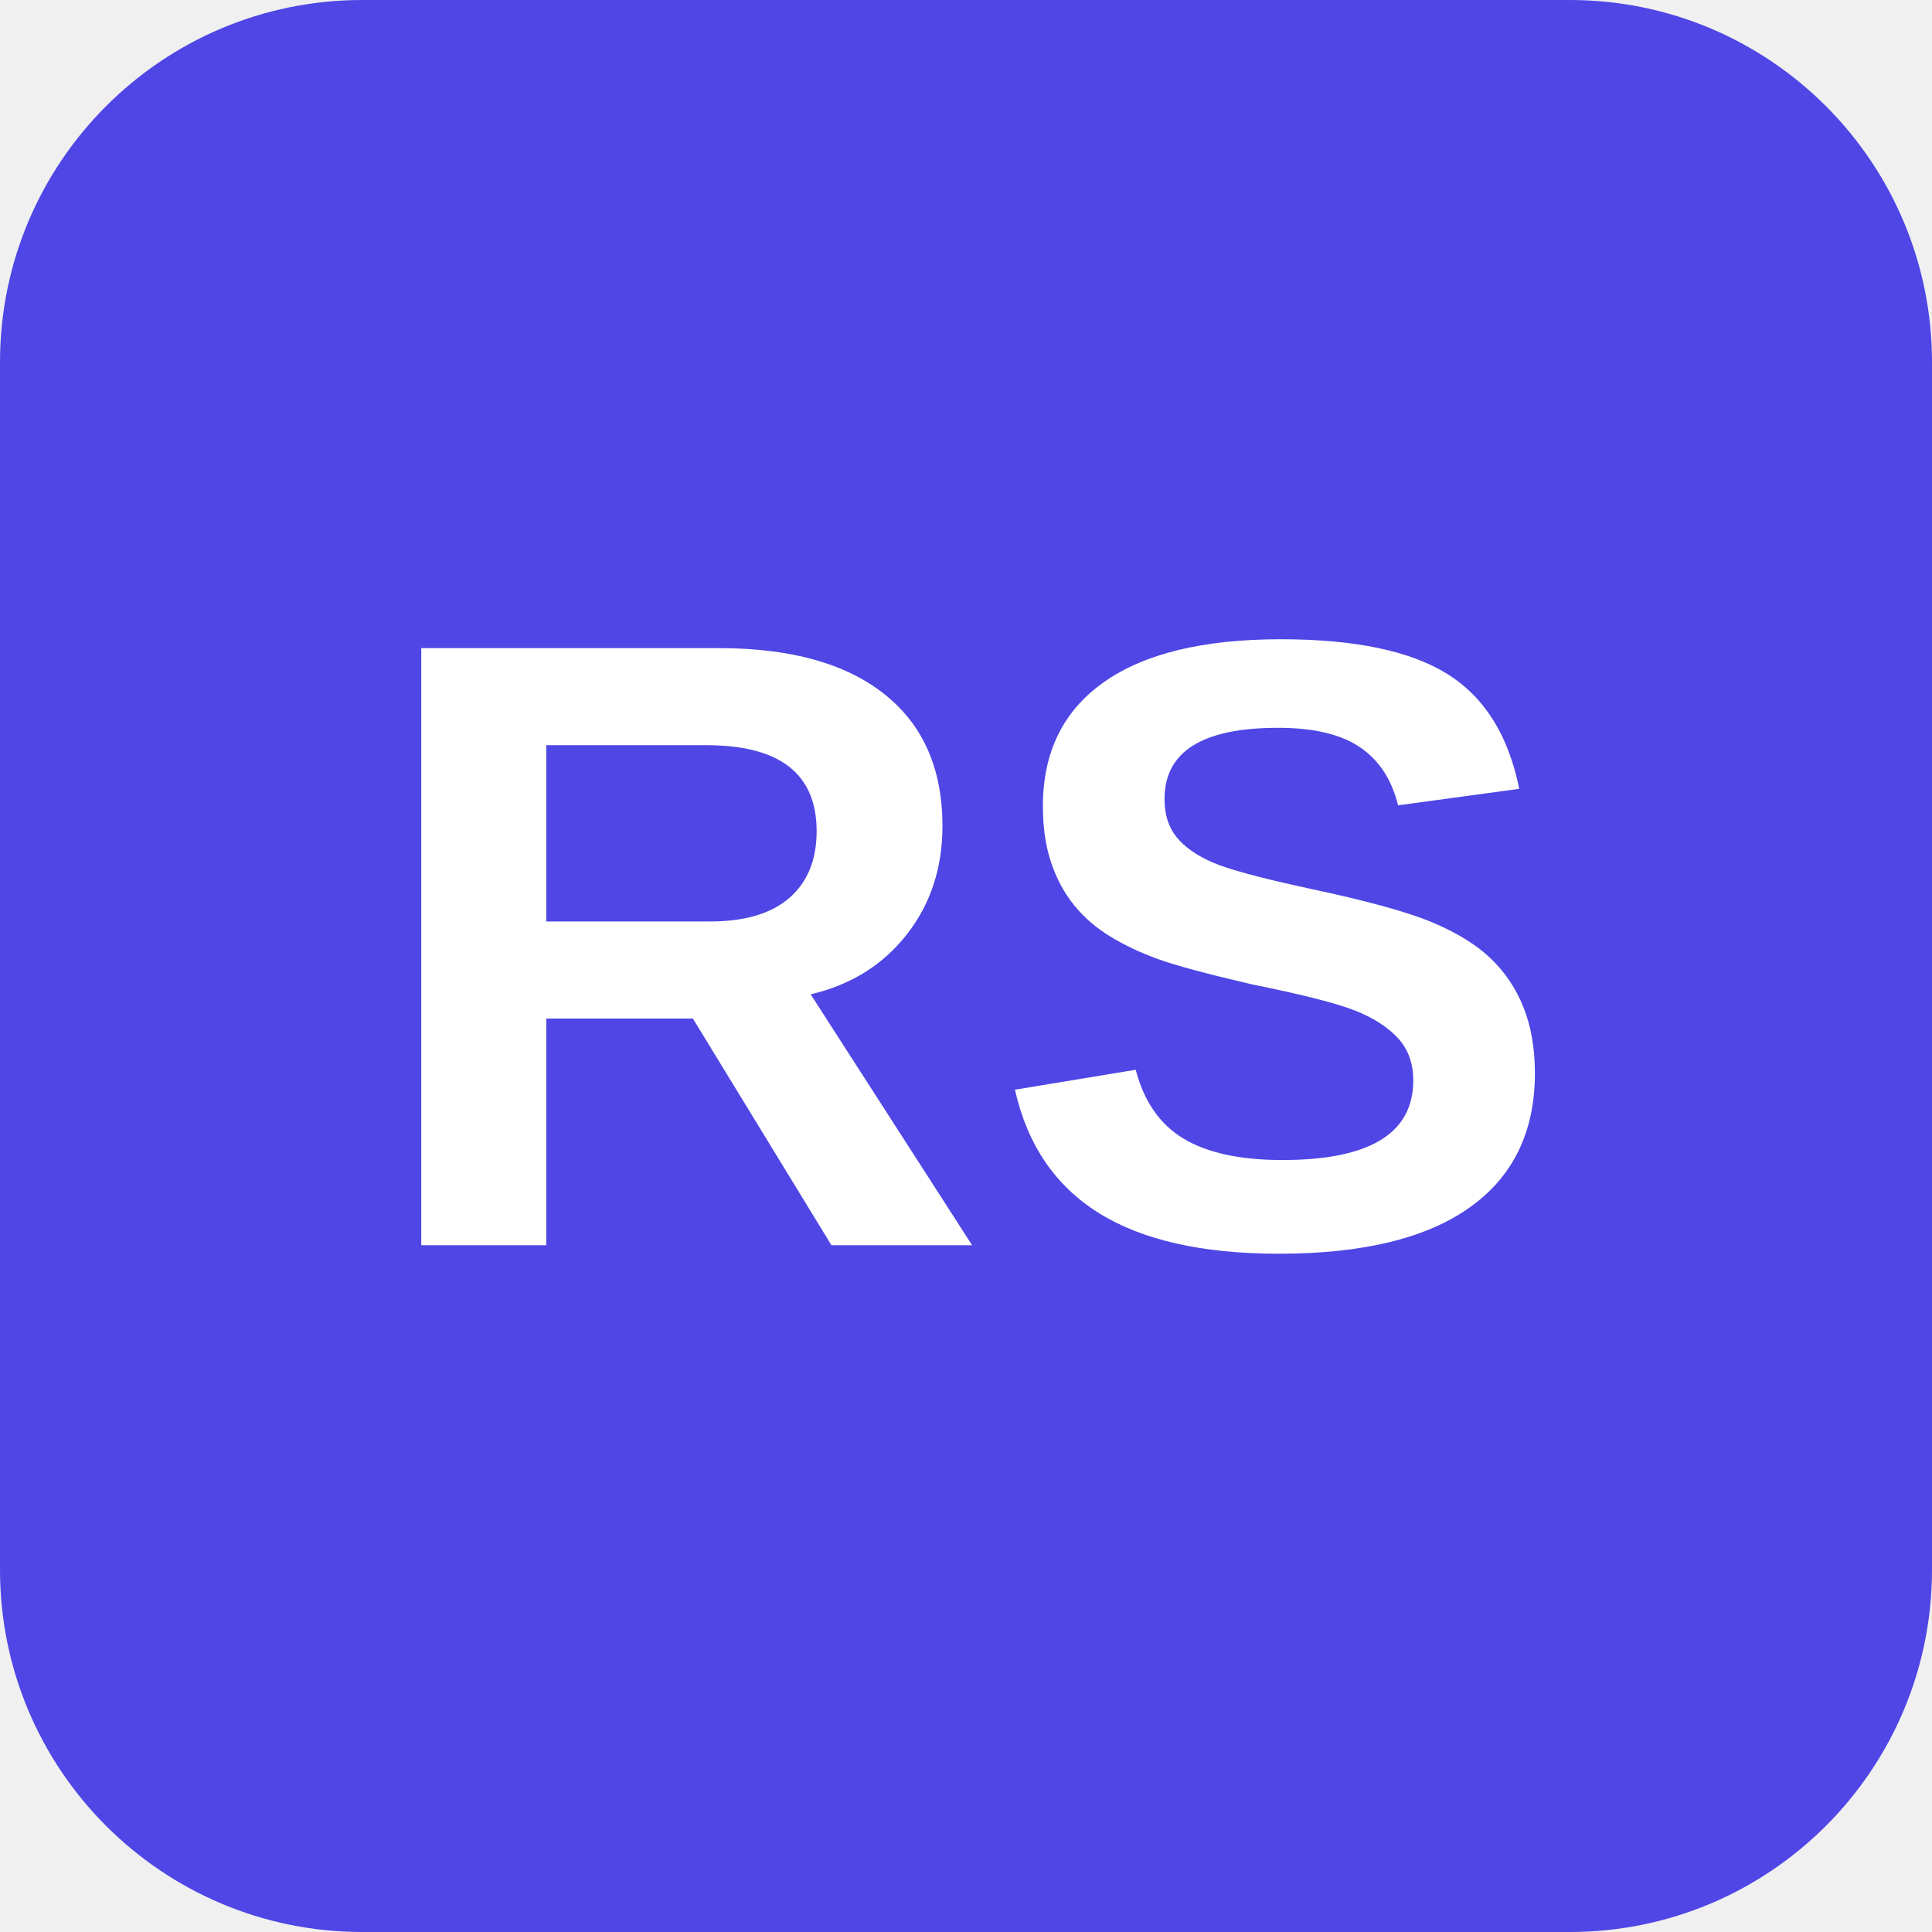
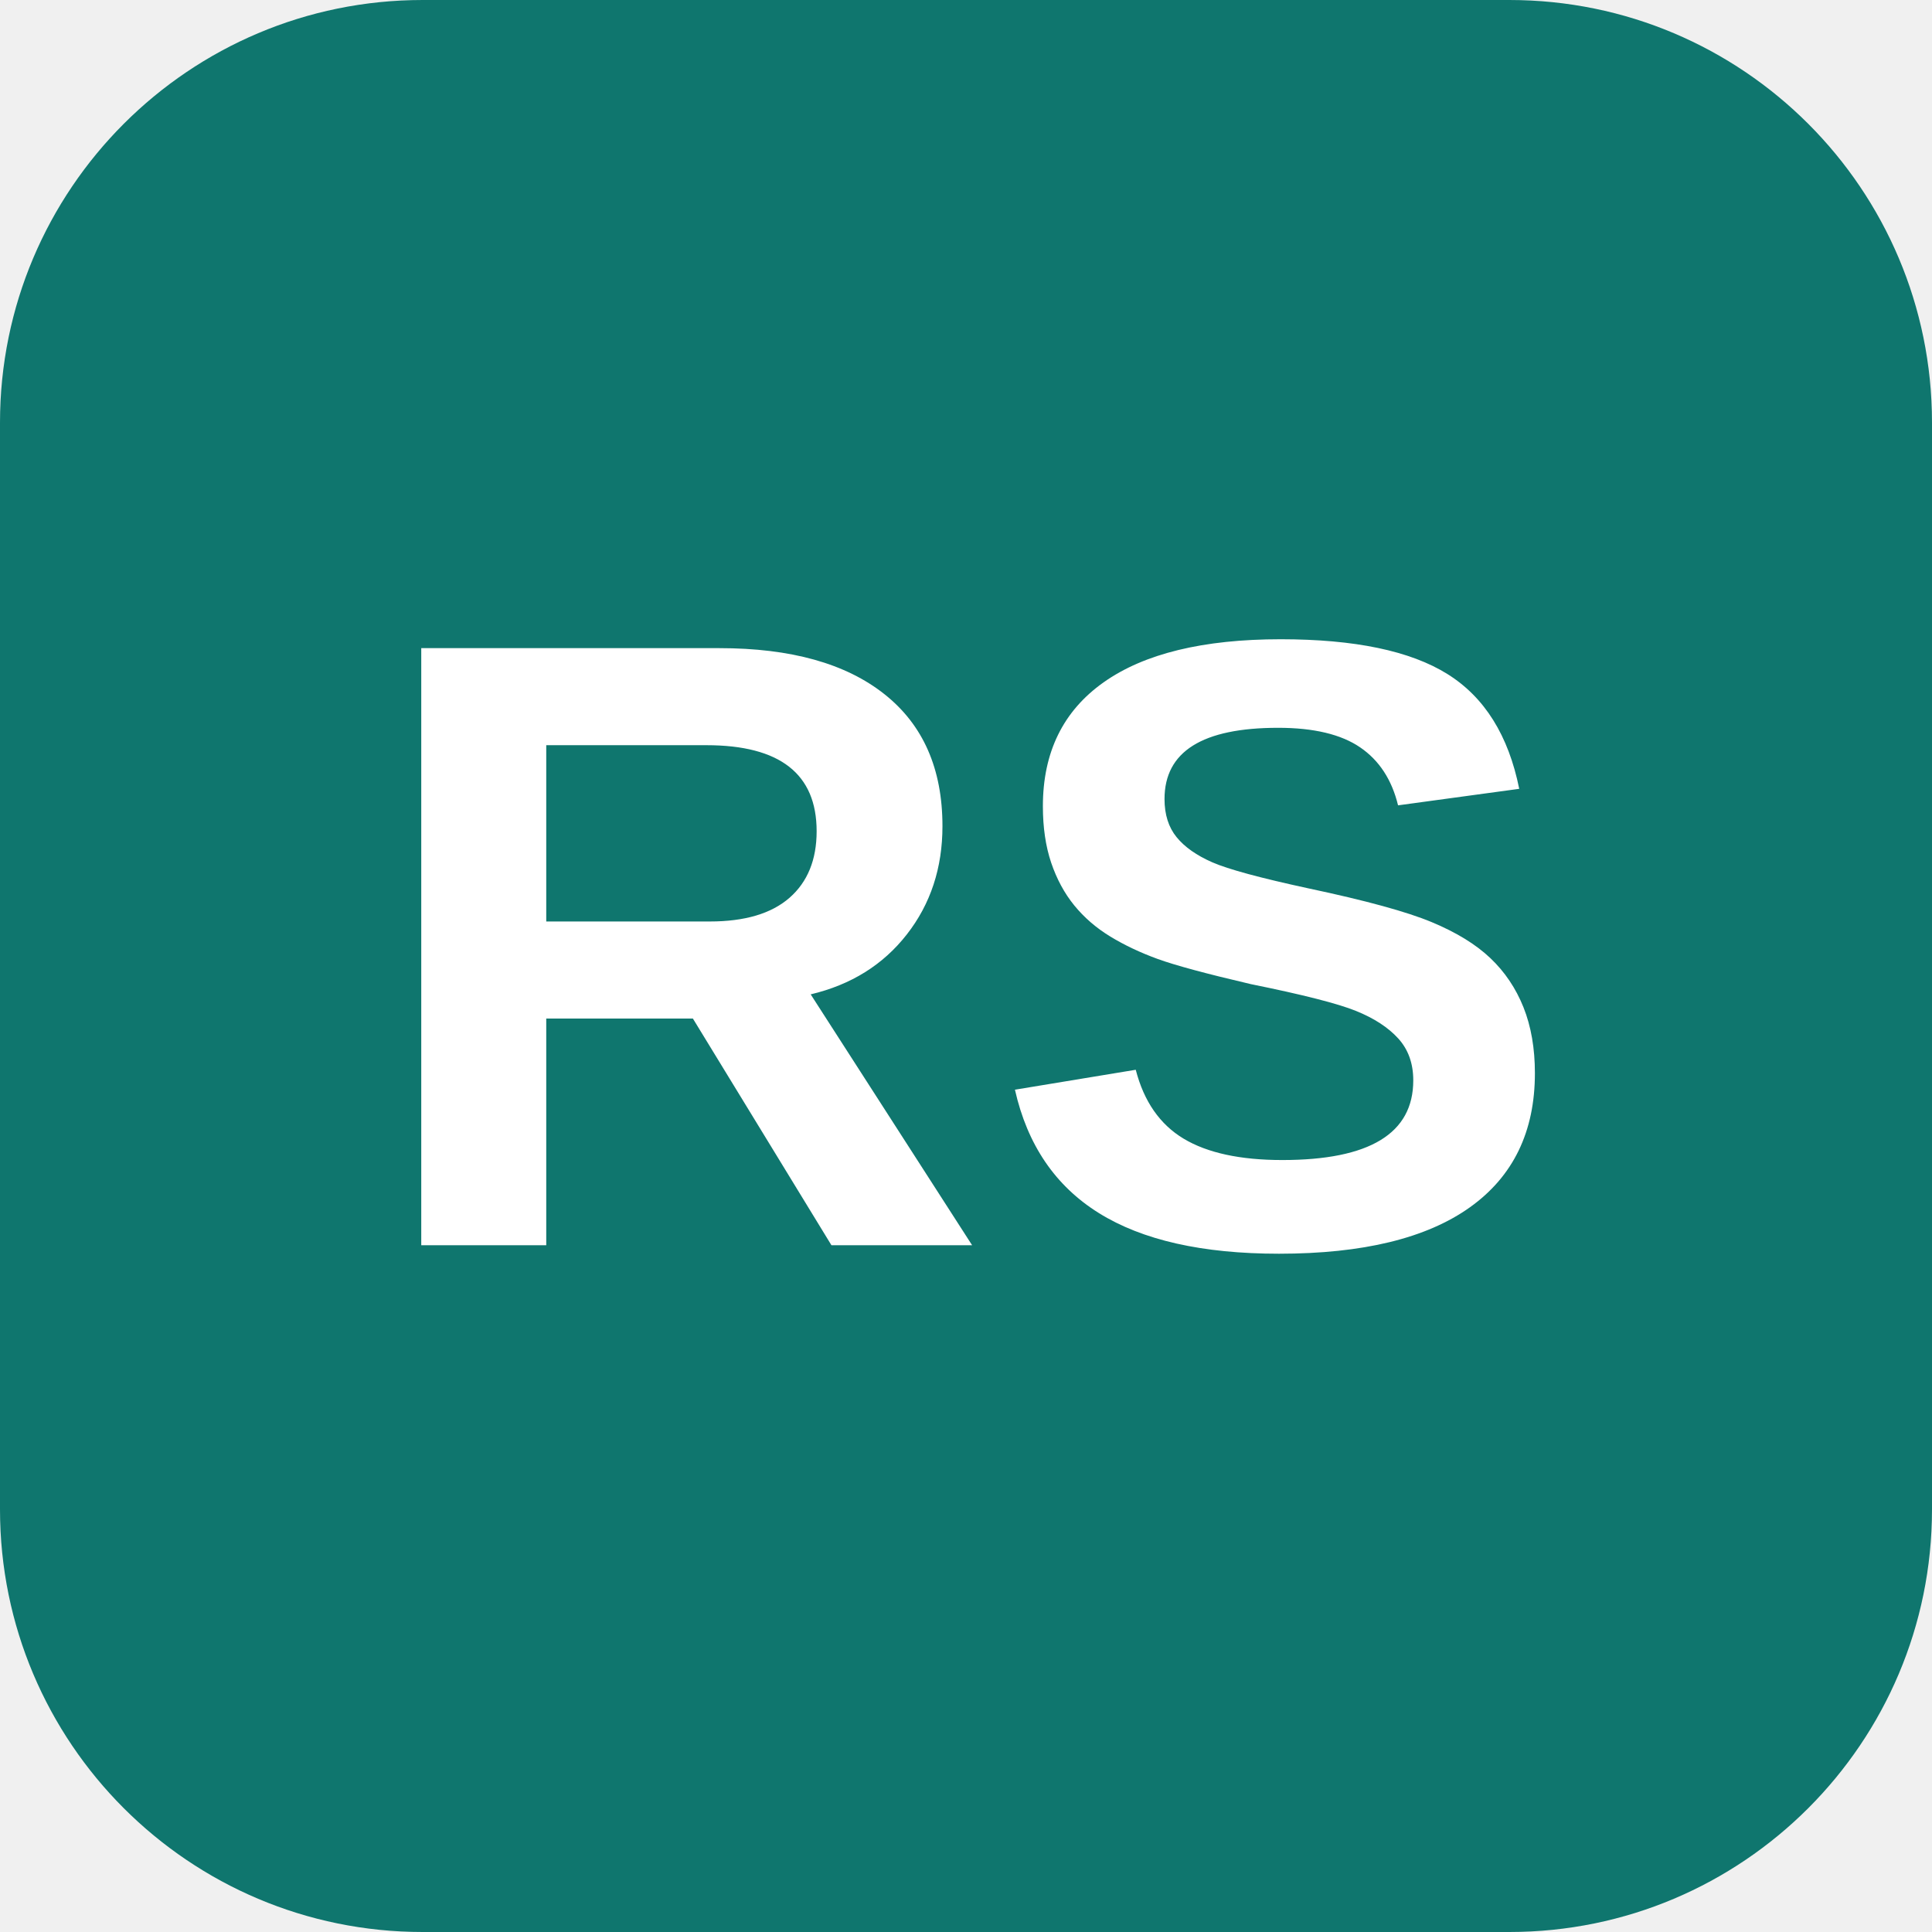
<svg xmlns="http://www.w3.org/2000/svg" viewBox="0 0 512 512">
-   <rect width="512" height="512" rx="96" fill="#4f46e5" />
+   <rect width="512" height="512" rx="112" fill="#0f766e" />
  <text x="256" y="330" font-family="Arial, sans-serif" font-size="230" font-weight="bold" fill="#ffffff" text-anchor="middle">RS</text>
</svg>
